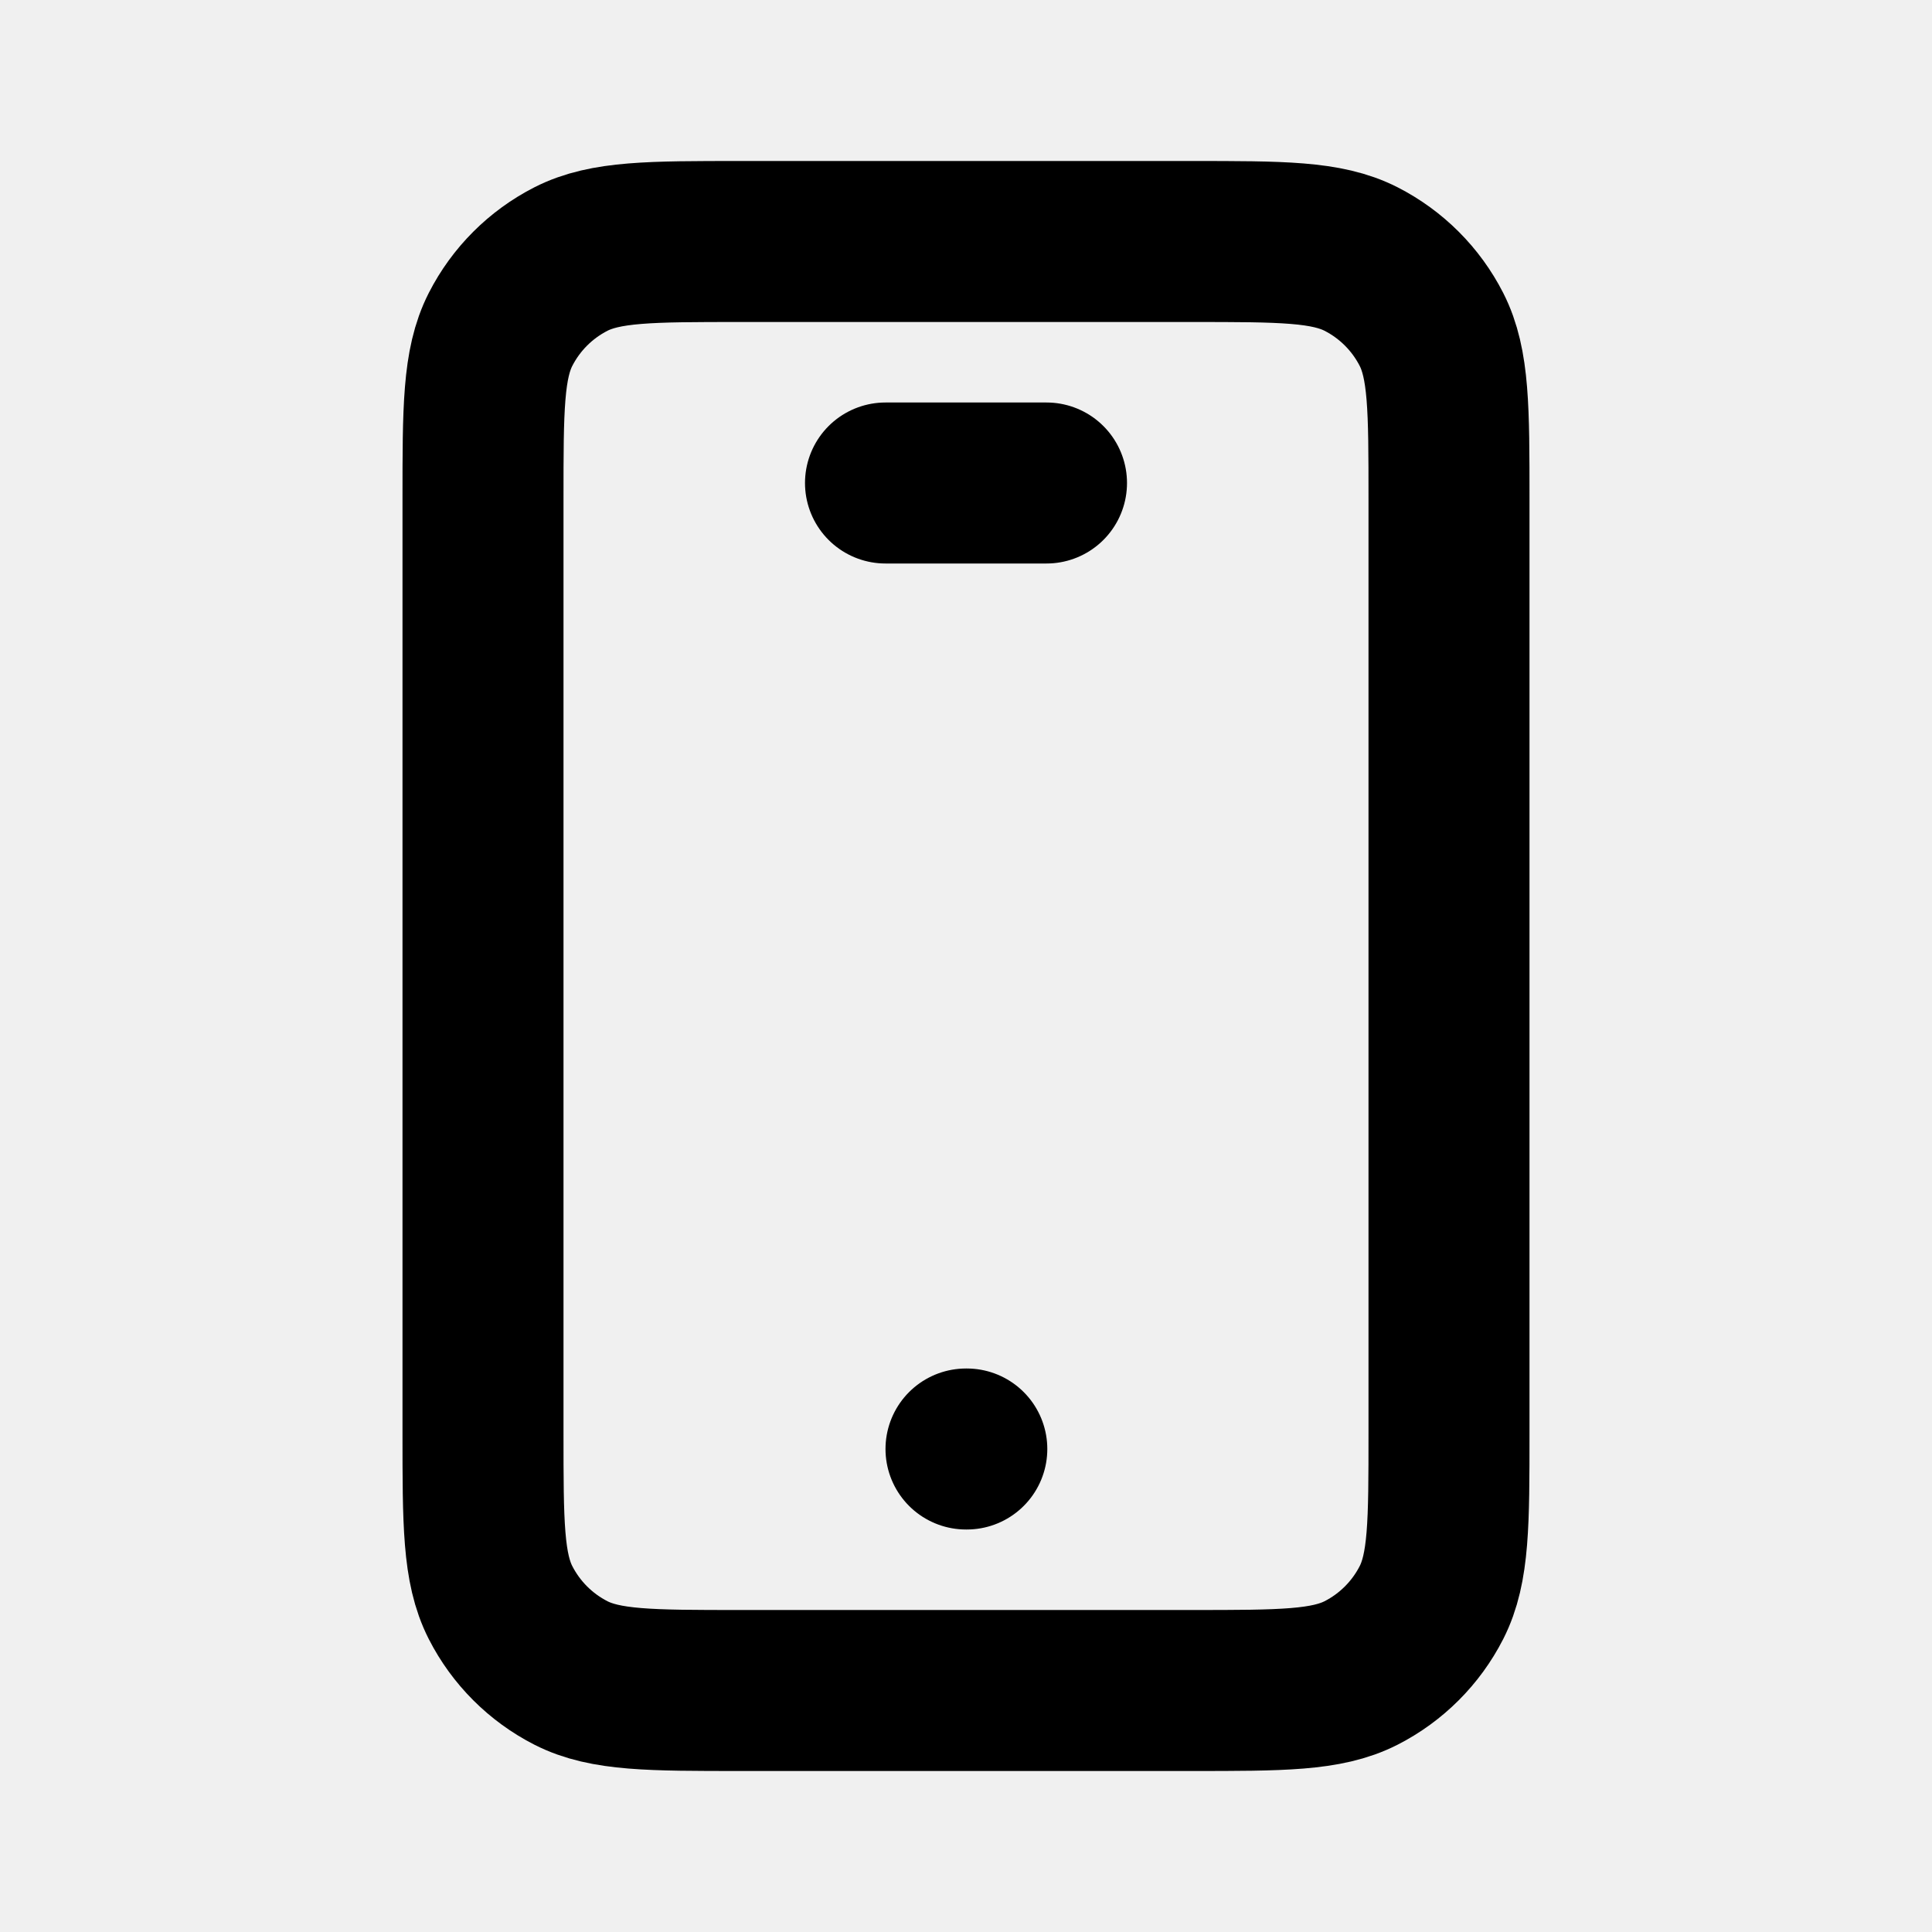
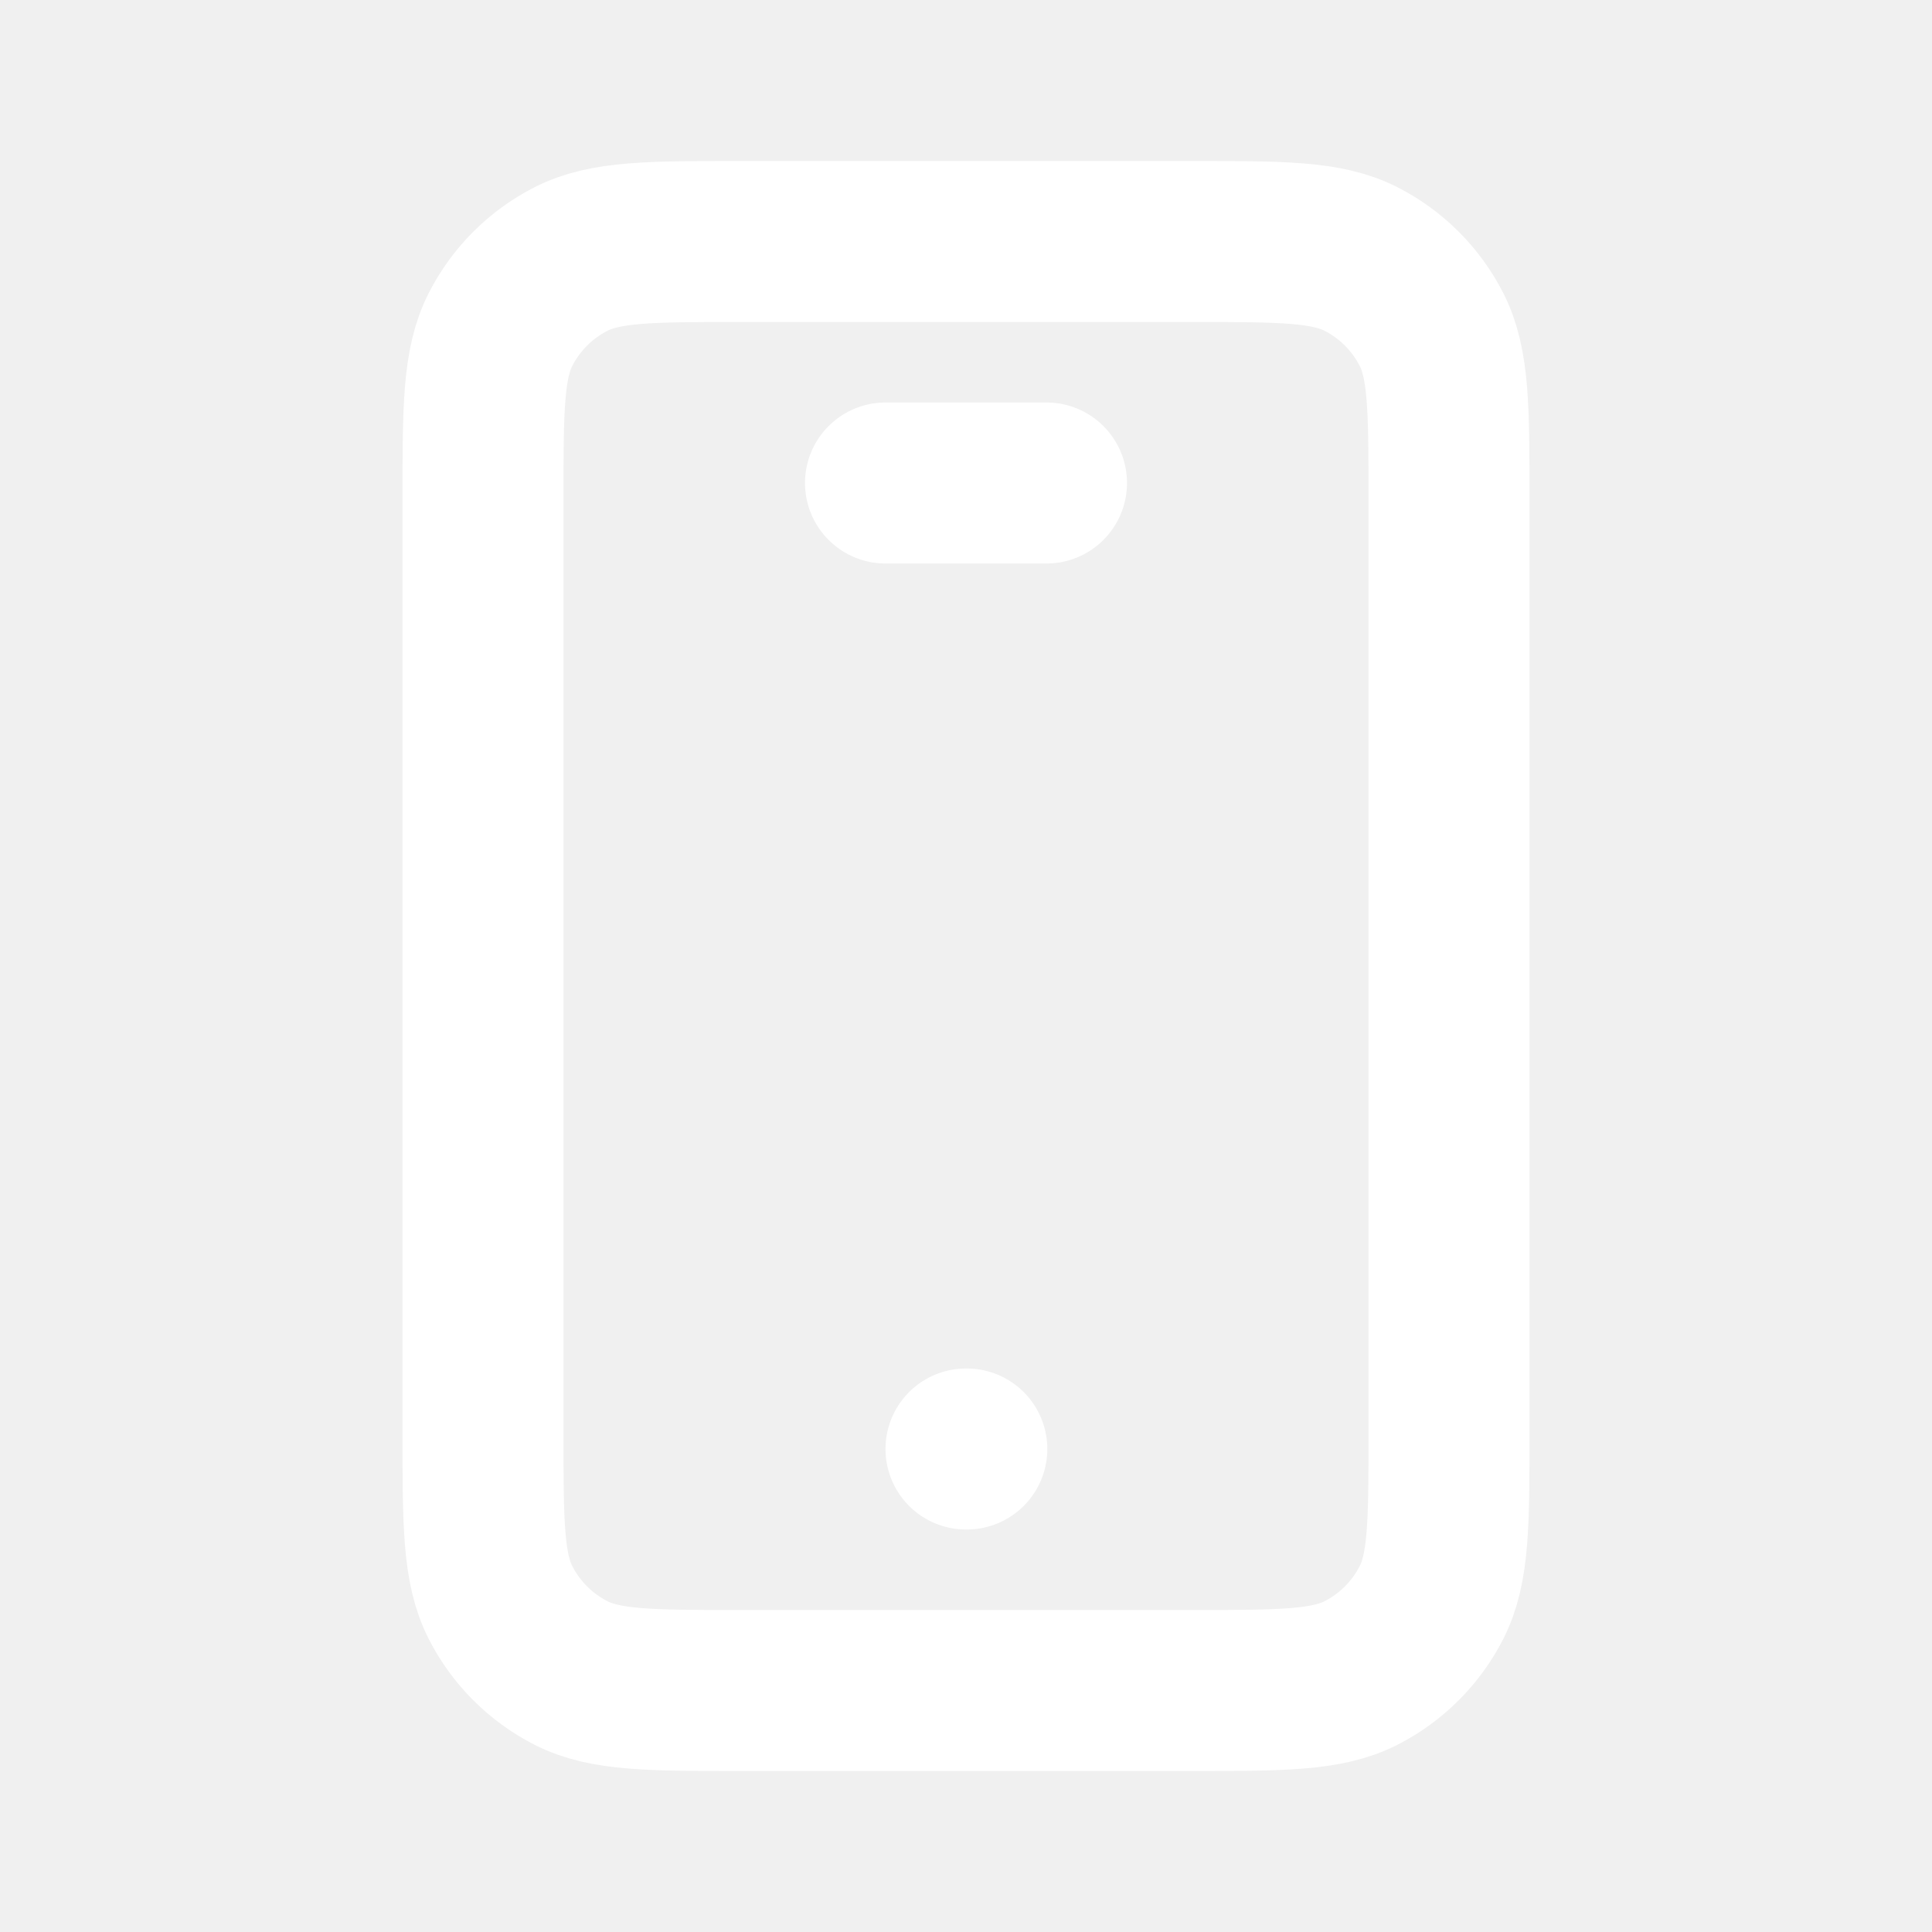
- <svg xmlns="http://www.w3.org/2000/svg" width="800px" height="800px" viewBox="0 0 24 24" fill="none">
-   <path d="M12 18H12.01M11 6H13M9.2 21H14.8C15.92 21 16.48 21 16.908 20.782C17.284 20.59 17.59 20.284 17.782 19.908C18 19.48 18 18.92 18 17.8V6.2C18 5.08 18 4.52 17.782 4.092C17.59 3.716 17.284 3.41 16.908 3.218C16.48 3 15.92 3 14.8 3H9.2C8.08 3 7.52 3 7.092 3.218C6.716 3.41 6.41 3.716 6.218 4.092C6 4.52 6 5.08 6 6.2V17.8C6 18.92 6 19.48 6.218 19.908C6.41 20.284 6.716 20.59 7.092 20.782C7.52 21 8.08 21 9.2 21Z" stroke="#000000" stroke-width="2" stroke-linecap="round" stroke-linejoin="round" />
+ <svg xmlns="http://www.w3.org/2000/svg" width="50px" height="50px" viewBox="0 0 24 24" fill="none">
+   <path d="M12 18H12.01M11 6H13M9.2 21H14.8C15.92 21 16.48 21 16.908 20.782C17.284 20.59 17.59 20.284 17.782 19.908C18 19.48 18 18.92 18 17.8V6.2C18 5.08 18 4.52 17.782 4.092C17.59 3.716 17.284 3.41 16.908 3.218C16.48 3 15.92 3 14.8 3H9.2C8.08 3 7.52 3 7.092 3.218C6.716 3.41 6.41 3.716 6.218 4.092C6 4.52 6 5.08 6 6.2V17.8C6 18.92 6 19.48 6.218 19.908C6.41 20.284 6.716 20.59 7.092 20.782C7.52 21 8.08 21 9.2 21Z" stroke="white" stroke-width="2" stroke-linecap="round" stroke-linejoin="round" />
</svg>
